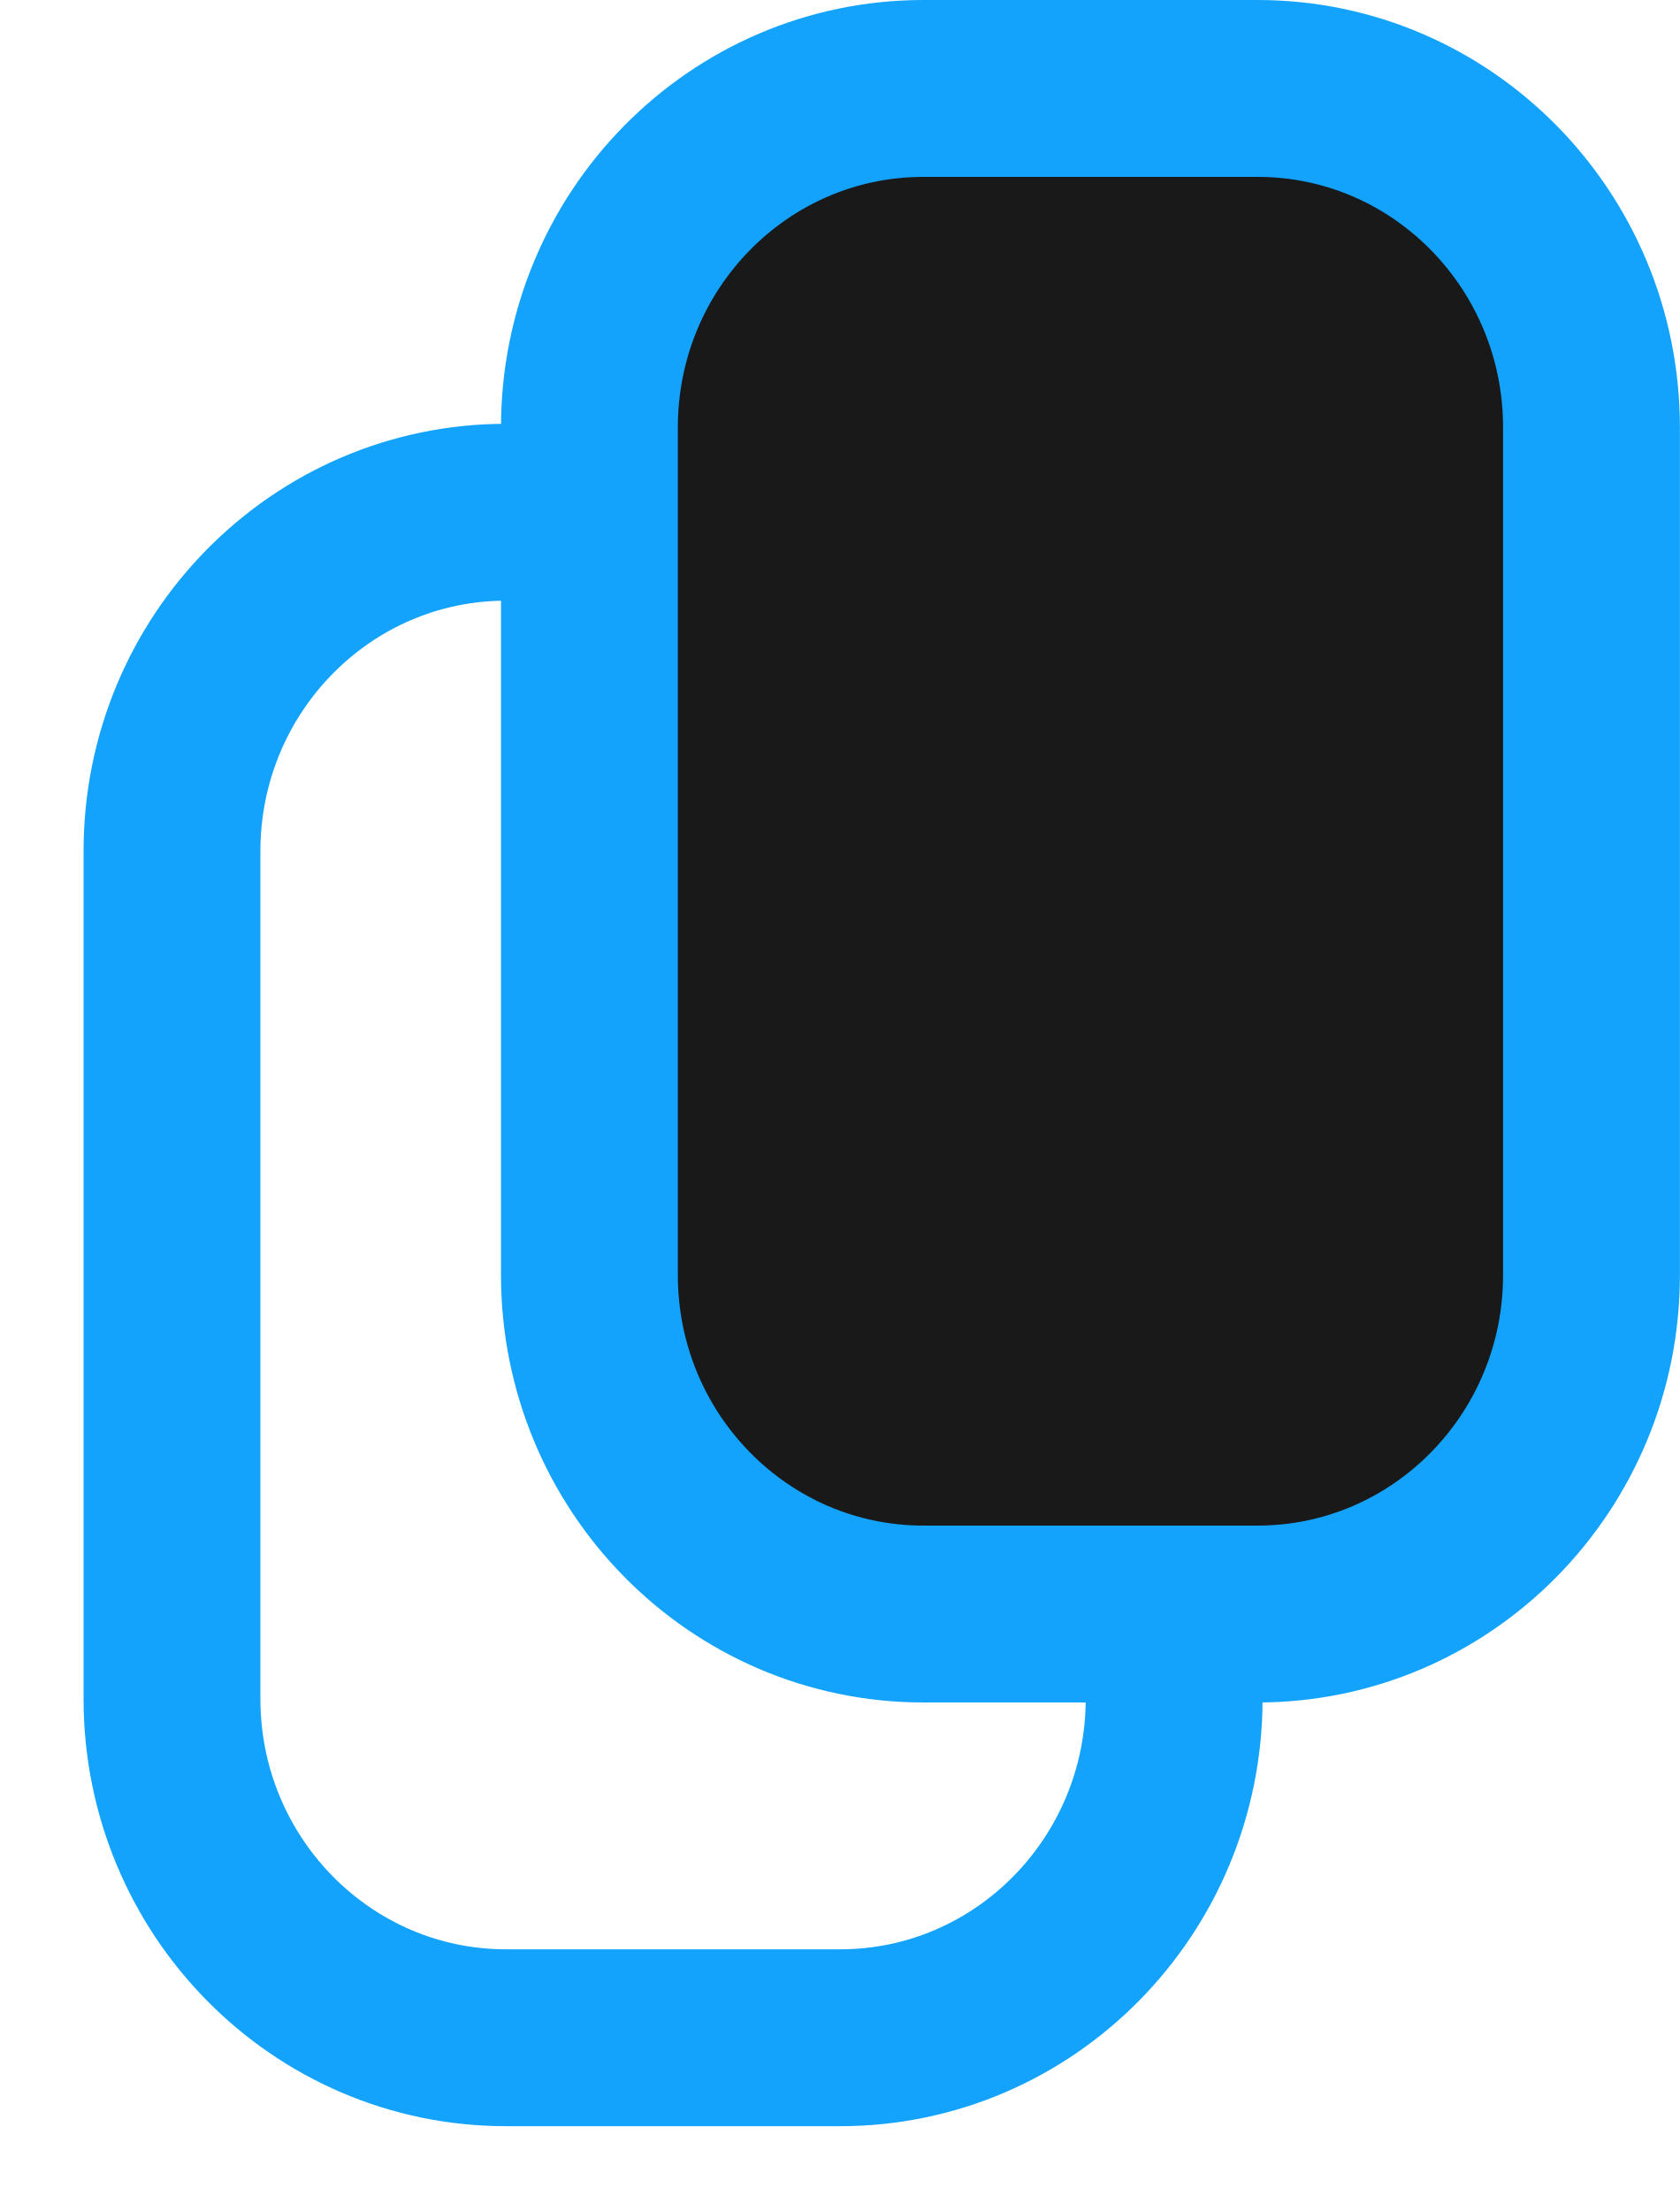
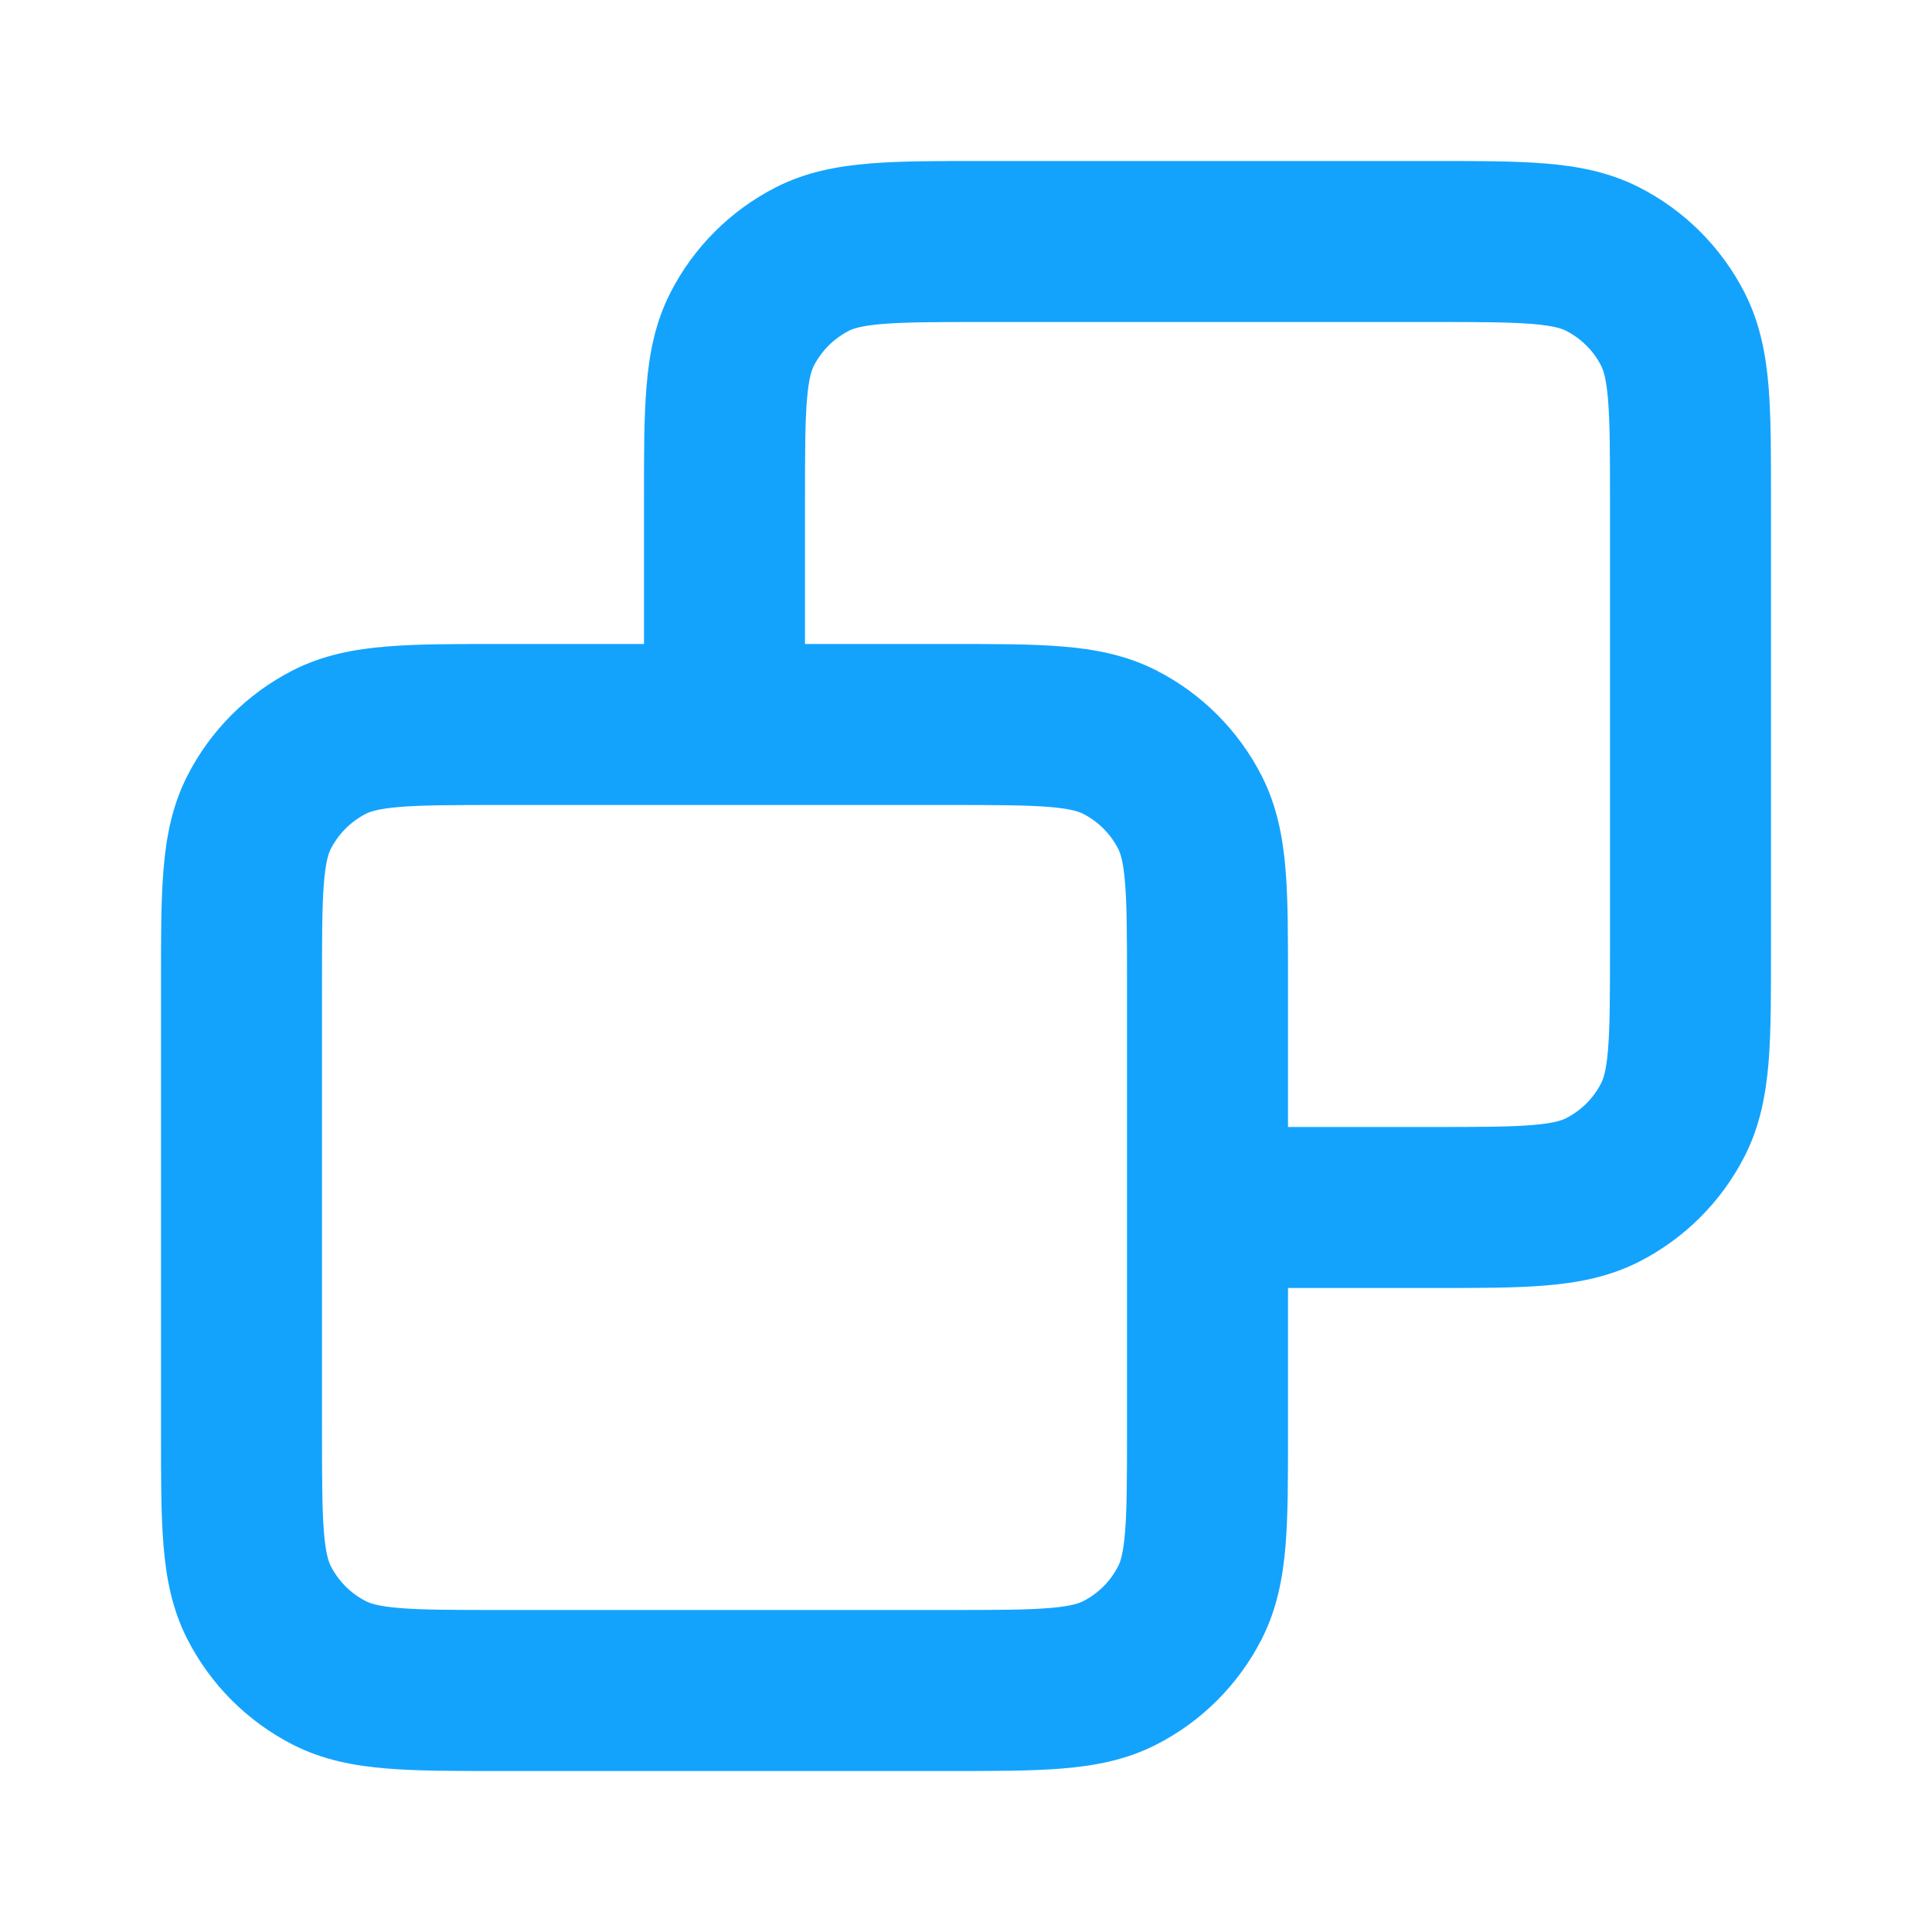
- <svg xmlns="http://www.w3.org/2000/svg" width="19" height="25" viewBox="0 0 19 25" fill="none">
-   <path d="M9.501 5.792H5.723C3.637 5.792 1.945 7.508 1.945 9.625V19.208C1.945 21.325 3.637 23.041 5.723 23.041H9.501C11.587 23.041 13.279 21.325 13.279 19.208V9.625C13.279 7.508 11.587 5.792 9.501 5.792Z" stroke="#13A3FD" stroke-width="2" />
-   <path d="M14.222 1H10.444C8.357 1 6.666 2.716 6.666 4.833V14.417C6.666 16.534 8.357 18.25 10.444 18.25H14.222C16.308 18.25 17.999 16.534 17.999 14.417V4.833C17.999 2.716 16.308 1 14.222 1Z" fill="#191919" stroke="#13A3FD" stroke-width="2" />
+ <svg xmlns="http://www.w3.org/2000/svg" width="24" height="24" viewBox="0 0 24 24" fill="none">
+   <path d="M15 14C14.448 14 14 14.448 14 15C14 15.552 14.448 16 15 16V14ZM17.8 15V14V15ZM8 9C8 9.552 8.448 10 9 10C9.552 10 10 9.552 10 9H8ZM10.092 3.218L9.638 2.327V2.327L10.092 3.218ZM9.218 4.092L10.109 4.546V4.546L9.218 4.092ZM21 6.2H20H21ZM20.782 4.092L19.891 4.546L20.782 4.092ZM19.908 3.218L20.362 2.327L19.908 3.218ZM19.908 14.782L20.362 15.673L19.908 14.782ZM21 11.8H22H21ZM20.782 13.908L21.673 14.362L20.782 13.908ZM11.8 21V20V21ZM6.2 21V22V21ZM15 17.8H16H15ZM14.782 19.908L15.673 20.362L14.782 19.908ZM13.908 20.782L14.362 21.673L13.908 20.782ZM13.908 9.218L14.362 8.327L13.908 9.218ZM15 12.2H14H15ZM14.782 10.092L13.891 10.546L14.782 10.092ZM3.218 10.092L4.109 10.546L3.218 10.092ZM4.092 9.218L3.638 8.327L4.092 9.218ZM3.218 19.908L2.327 20.362H2.327L3.218 19.908ZM4.092 20.782L4.546 19.891L4.092 20.782ZM15 16H17.8V14H15V16ZM17.8 2H12.2V4H17.8V2ZM8 6.2V9H10V6.2H8ZM12.2 2C11.657 2 11.189 1.999 10.805 2.031C10.41 2.063 10.016 2.134 9.638 2.327L10.546 4.109C10.595 4.084 10.696 4.046 10.968 4.024C11.251 4.001 11.624 4 12.2 4V2ZM10 6.2C10 5.624 10.001 5.251 10.024 4.968C10.046 4.696 10.084 4.595 10.109 4.546L8.327 3.638C8.134 4.016 8.063 4.41 8.031 4.805C7.999 5.189 8 5.657 8 6.2H10ZM9.638 2.327C9.073 2.615 8.614 3.074 8.327 3.638L10.109 4.546C10.205 4.358 10.358 4.205 10.546 4.109L9.638 2.327ZM22 6.2C22 5.656 22.001 5.189 21.97 4.805C21.937 4.41 21.866 4.016 21.673 3.638L19.891 4.546C19.916 4.595 19.954 4.696 19.976 4.968C19.999 5.251 20 5.623 20 6.2H22ZM17.8 4C18.377 4 18.749 4.001 19.032 4.024C19.304 4.046 19.404 4.084 19.454 4.109L20.362 2.327C19.983 2.134 19.59 2.063 19.195 2.031C18.811 1.999 18.344 2 17.8 2V4ZM21.673 3.638C21.385 3.073 20.926 2.614 20.362 2.327L19.454 4.109C19.642 4.205 19.796 4.358 19.891 4.546L21.673 3.638ZM17.8 16C18.344 16 18.811 16.001 19.195 15.969C19.59 15.937 19.983 15.866 20.362 15.673L19.454 13.891C19.404 13.916 19.304 13.954 19.032 13.976C18.749 13.999 18.377 14 17.8 14V16ZM20 11.8C20 12.377 19.999 12.749 19.976 13.032C19.954 13.304 19.916 13.405 19.891 13.454L21.673 14.362C21.866 13.984 21.937 13.59 21.97 13.195C22.001 12.811 22 12.344 22 11.8H20ZM20.362 15.673C20.926 15.386 21.385 14.927 21.673 14.362L19.891 13.454C19.796 13.642 19.642 13.795 19.454 13.891L20.362 15.673ZM22 11.8V6.2H20V11.8H22ZM4 17.8V12.2H2V17.8H4ZM6.2 10H11.8V8H6.2V10ZM11.8 20H6.2V22H11.8V20ZM14 17.8C14 18.377 13.999 18.749 13.976 19.032C13.954 19.304 13.916 19.405 13.891 19.454L15.673 20.362C15.866 19.984 15.937 19.59 15.97 19.195C16.001 18.811 16 18.344 16 17.8H14ZM11.8 22C12.344 22 12.812 22.001 13.195 21.969C13.59 21.937 13.983 21.866 14.362 21.673L13.454 19.891C13.404 19.916 13.304 19.954 13.032 19.976C12.749 19.999 12.377 20 11.8 20V22ZM13.891 19.454C13.796 19.642 13.643 19.795 13.454 19.891L14.362 21.673C14.926 21.386 15.385 20.927 15.673 20.362L13.891 19.454ZM11.8 10C12.377 10 12.749 10.001 13.032 10.024C13.304 10.046 13.404 10.084 13.454 10.109L14.362 8.327C13.983 8.134 13.59 8.063 13.195 8.031C12.812 7.999 12.344 8 11.8 8V10ZM16 12.2C16 11.656 16.001 11.189 15.97 10.805C15.937 10.41 15.866 10.016 15.673 9.638L13.891 10.546C13.916 10.595 13.954 10.696 13.976 10.968C13.999 11.251 14 11.623 14 12.2H16ZM13.454 10.109C13.642 10.205 13.796 10.358 13.891 10.546L15.673 9.638C15.385 9.073 14.926 8.614 14.362 8.327L13.454 10.109ZM4 12.2C4 11.623 4.001 11.251 4.024 10.968C4.046 10.696 4.084 10.595 4.109 10.546L2.327 9.638C2.134 10.016 2.063 10.41 2.031 10.805C1.999 11.189 2 11.656 2 12.2H4ZM6.2 8C5.657 8 5.189 7.999 4.805 8.031C4.41 8.063 4.016 8.134 3.638 8.327L4.546 10.109C4.595 10.084 4.696 10.046 4.968 10.024C5.251 10.001 5.624 10 6.2 10V8ZM4.109 10.546C4.205 10.358 4.358 10.205 4.546 10.109L3.638 8.327C3.073 8.615 2.614 9.074 2.327 9.638L4.109 10.546ZM2 17.8C2 18.344 1.999 18.811 2.031 19.195C2.063 19.59 2.134 19.984 2.327 20.362L4.109 19.454C4.084 19.405 4.046 19.304 4.024 19.032C4.001 18.749 4 18.377 4 17.8H2ZM6.2 20C5.624 20 5.251 19.999 4.968 19.976C4.696 19.954 4.595 19.916 4.546 19.891L3.638 21.673C4.016 21.866 4.41 21.937 4.805 21.969C5.189 22.001 5.657 22 6.2 22V20ZM2.327 20.362C2.615 20.926 3.073 21.385 3.638 21.673L4.546 19.891C4.358 19.795 4.205 19.642 4.109 19.454L2.327 20.362ZM14 12.2V17.8H16V12.2H14Z" fill="#13A3FD" />
</svg>
